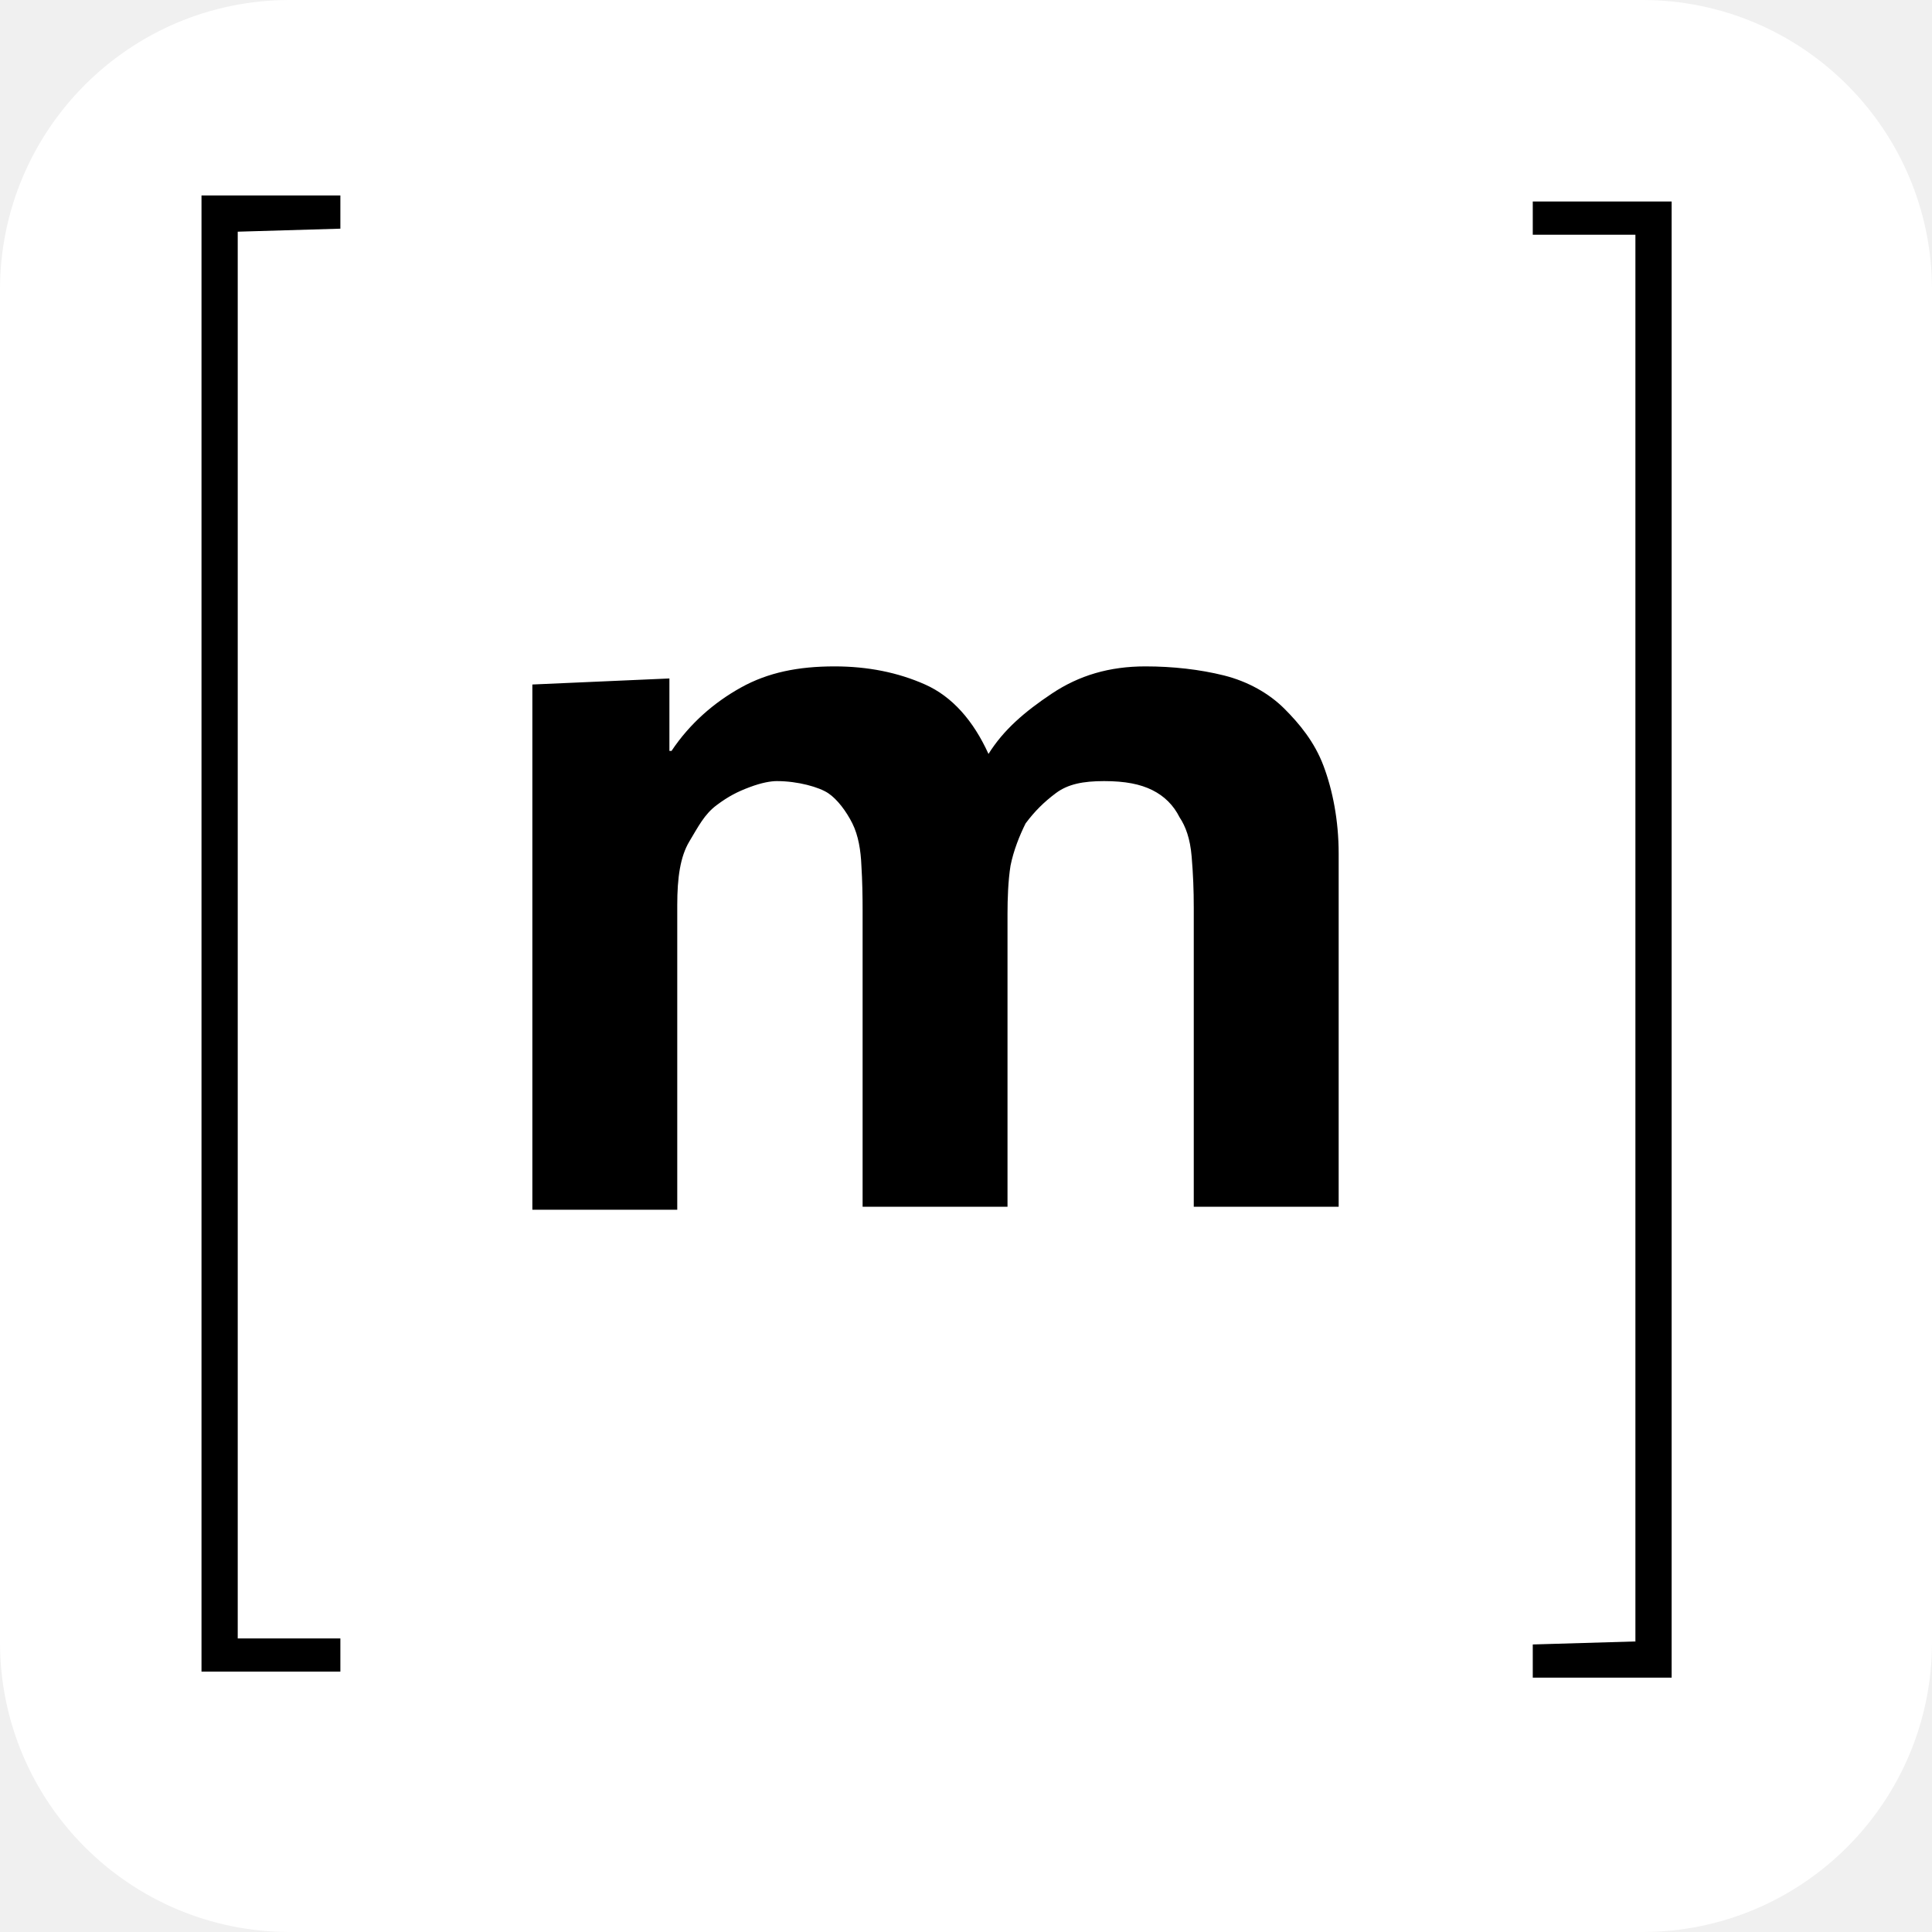
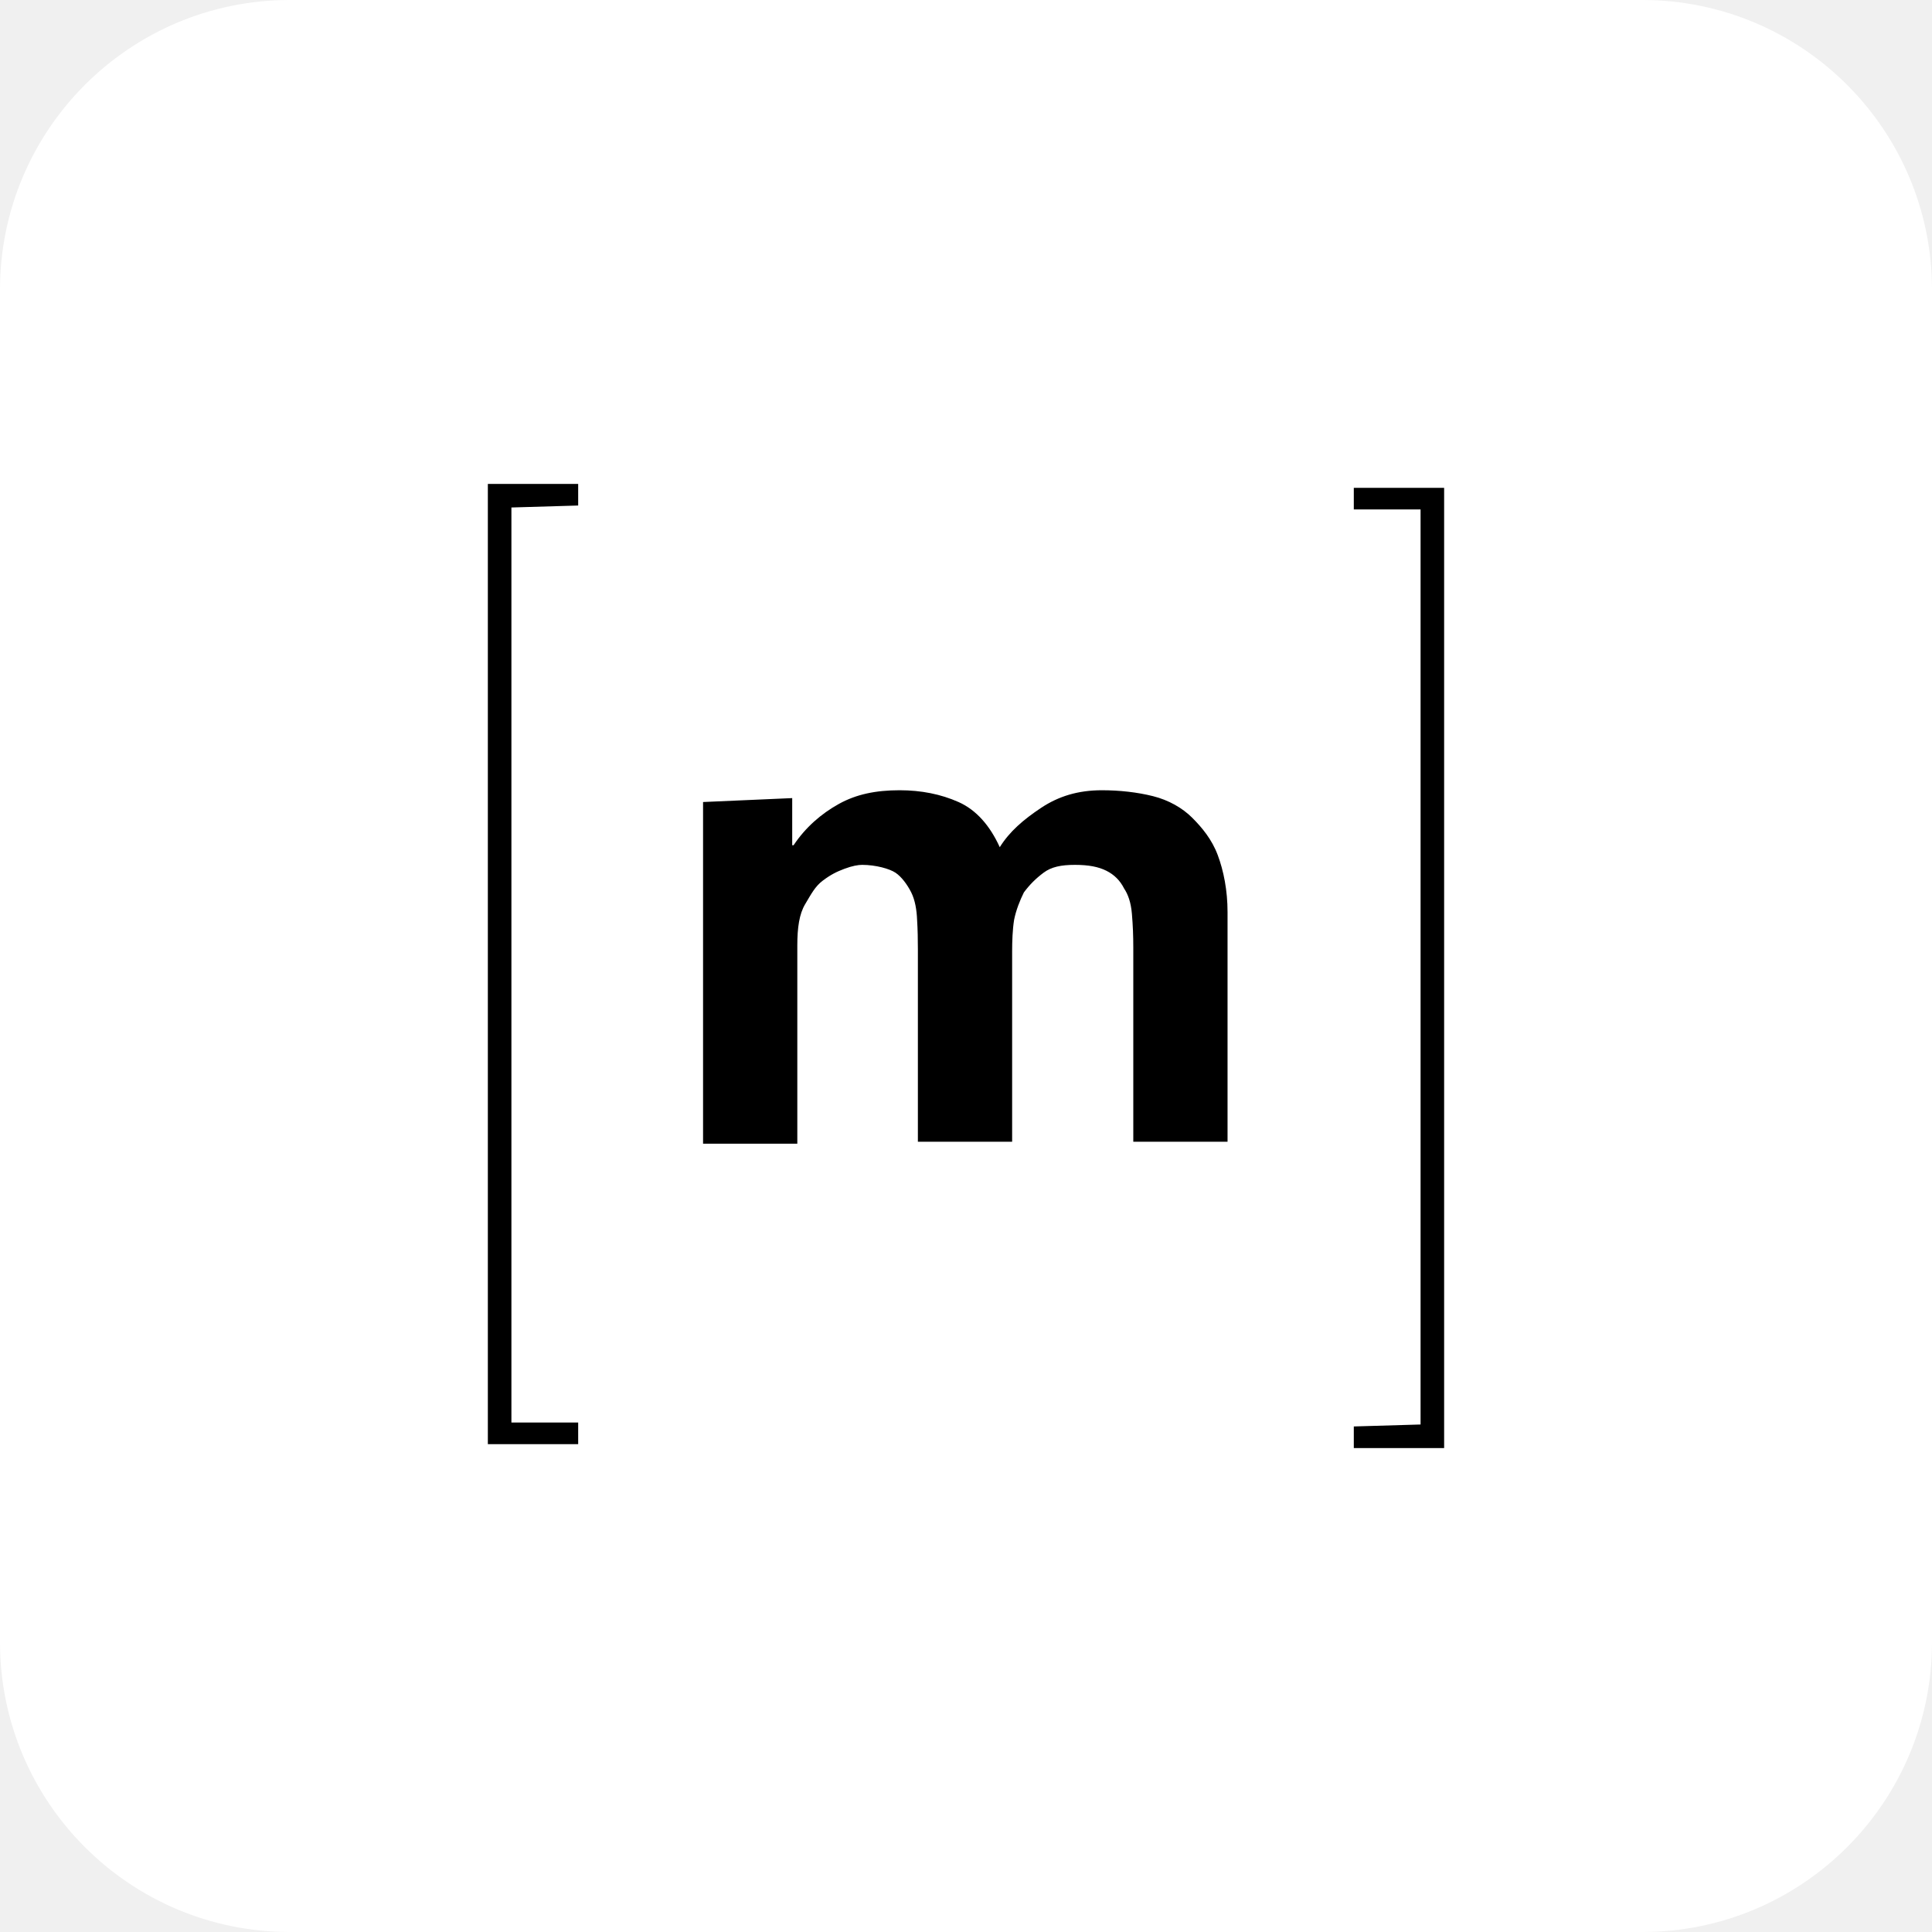
- <svg xmlns="http://www.w3.org/2000/svg" aria-label="matrix" role="img" version="1.1" viewBox="0 0 512 512">
+ <svg xmlns="http://www.w3.org/2000/svg" aria-label="matrix" role="img" viewBox="0 0 512 512">
  <rect width="512" height="512" rx="15%" fill="#fff" />
-   <g transform="matrix(.8 0 0 .8 43 43)">
+   <g transform="matrix(.52038 0 0 .52038 122.52 122.52)">
    <path d="m25 23v466h34v11h-46v-489h46v11zm143 148v24h0.7c6-9 14-16 23-21s19-7 31-7c11 0 21 2 30 6s16 12 21 23c5-8 12-14 21-20s19-9 31-9c9 0 18 1 26 3s15 6 20 11 10 11 13 19 5 18 5 29v117h-48v-99c0-6-0.2-11-0.7-17s-2-10-4-13c-2-4-5-7-9-9s-9-3-16-3-12 1-16 4-7 6-10 10c-2 4-4 9-5 14-0.8 5-1 11-1 16v97h-48v-98c0-5-0.09-10-0.4-15-0.2-5-1-10-3-14s-5-8-8-10-10-4-17-4c-2 0-5 0.5-9 2s-7 3-11 6-6 7-9 12-4 12-4 21v101h-48v-174zm320 319v-466h-34v-11h46v489h-46v-11z" />
  </g>
</svg>
